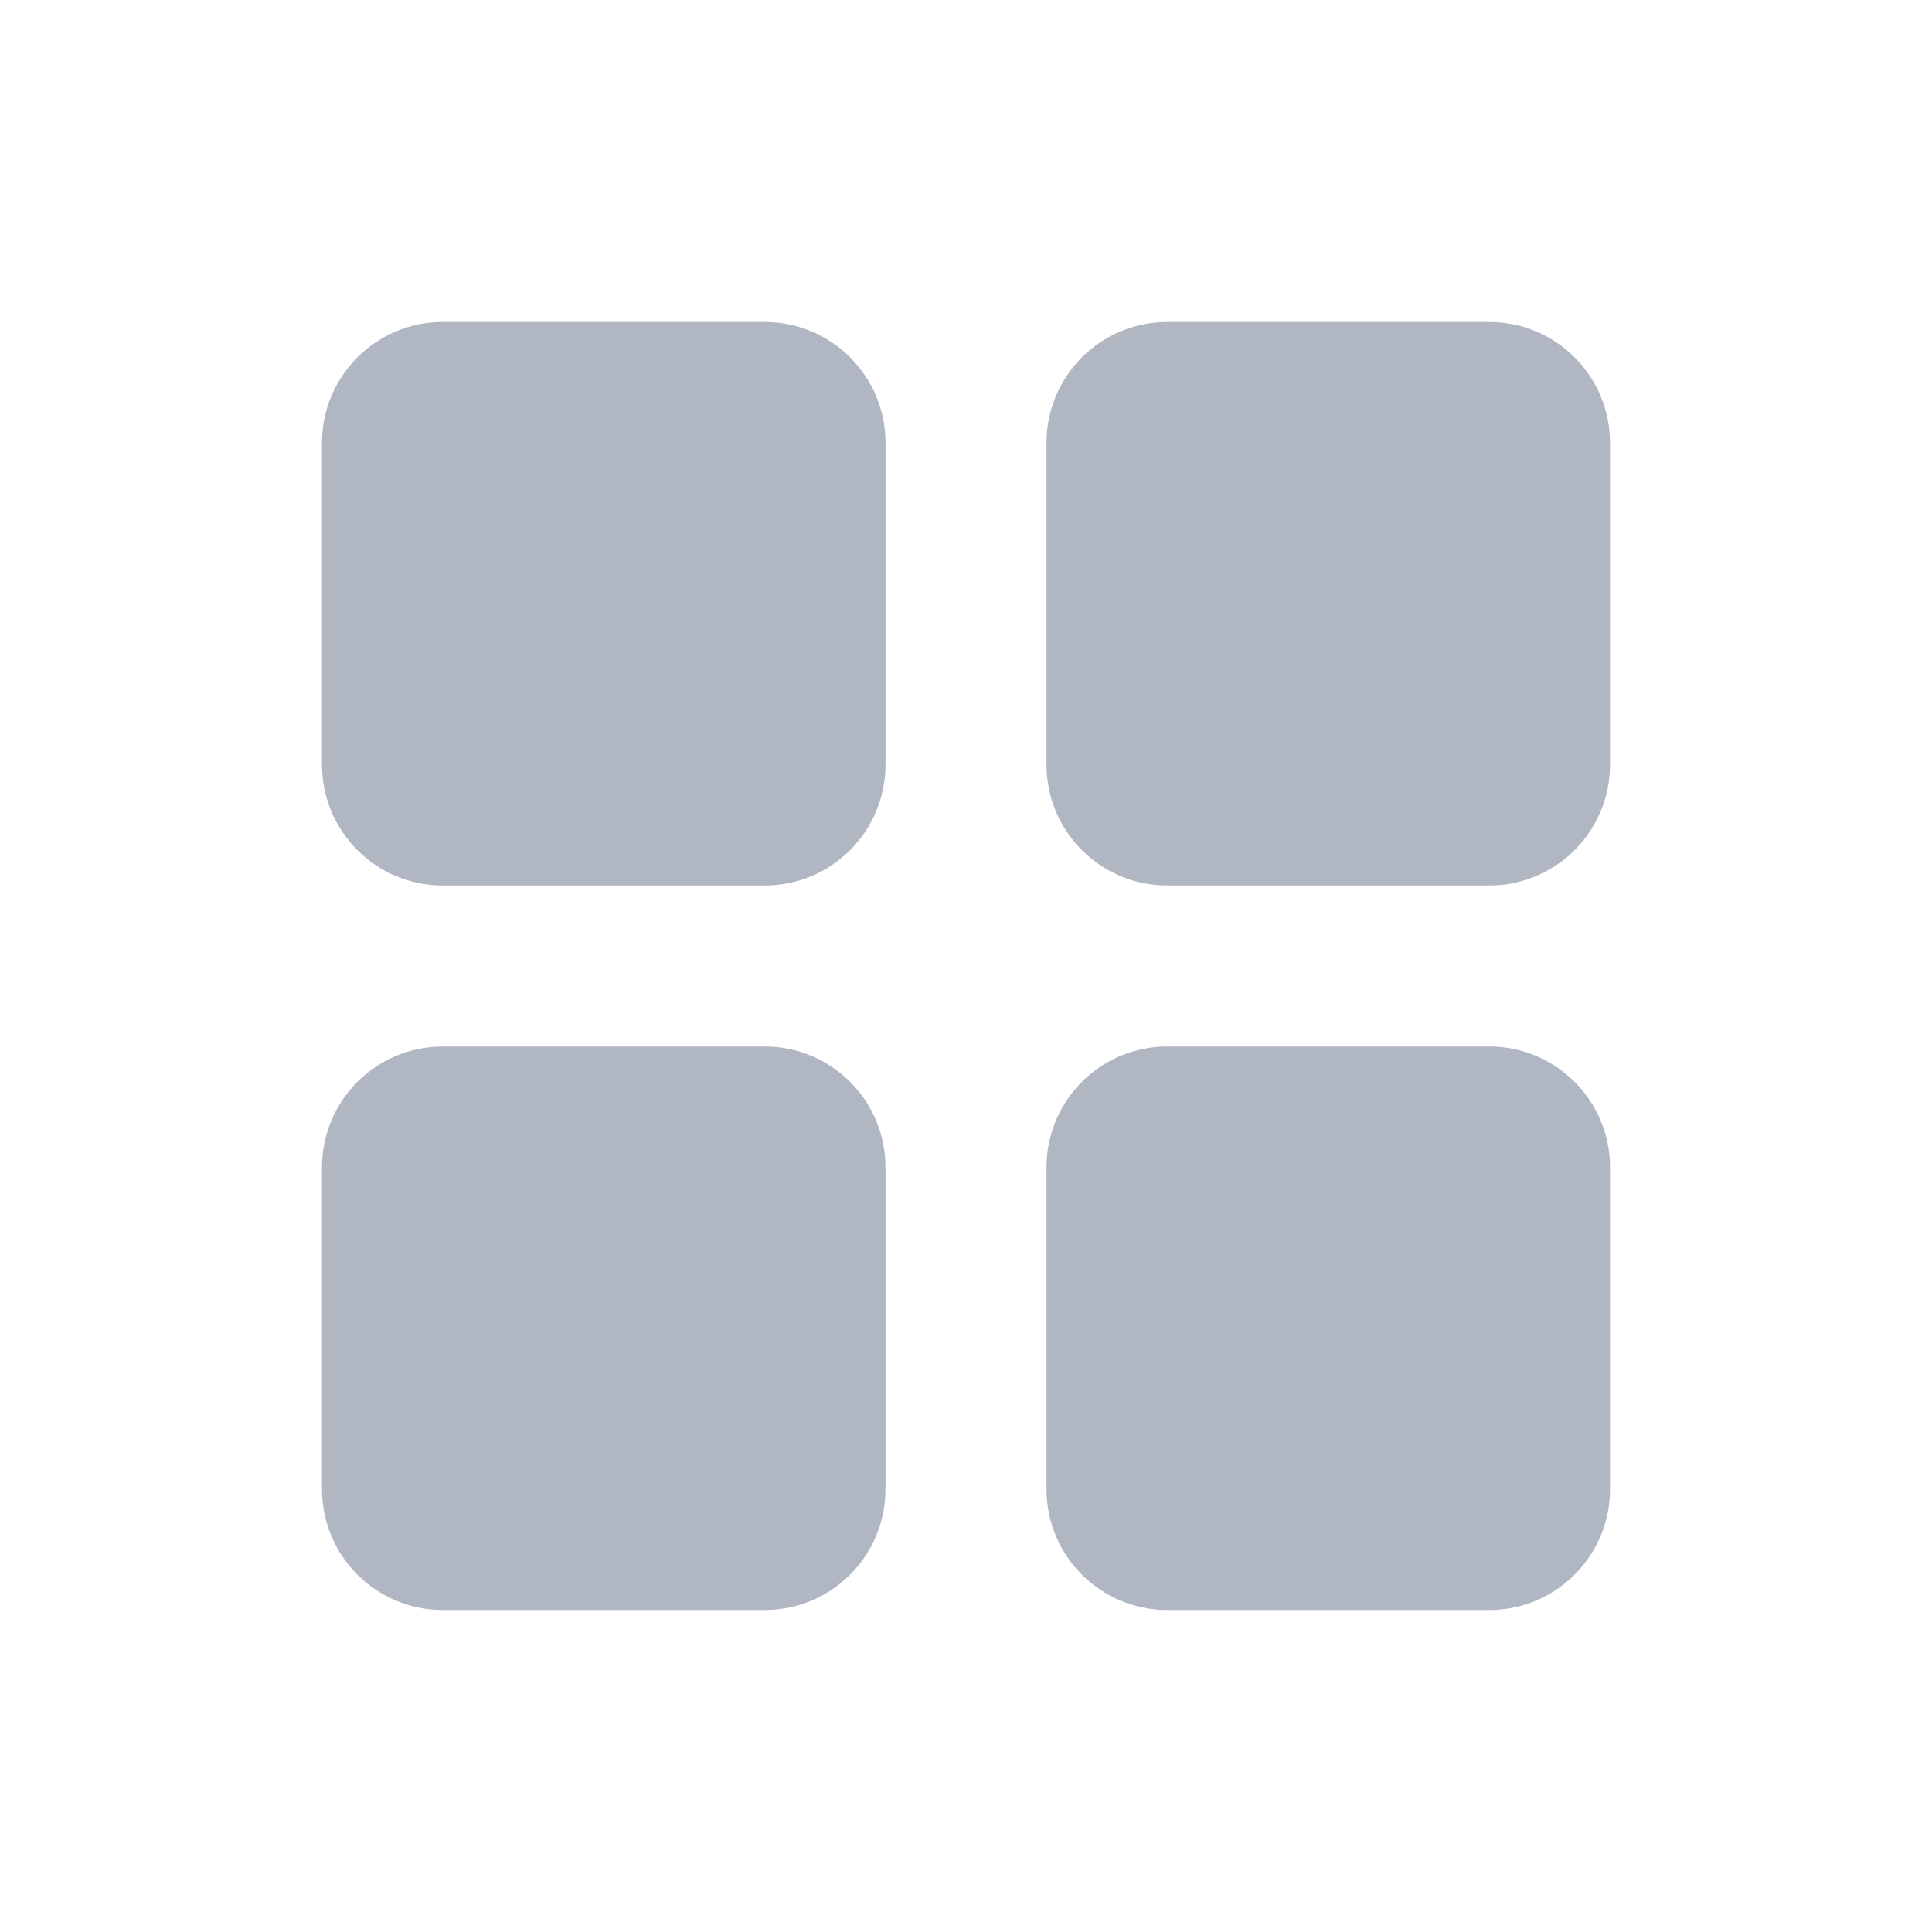
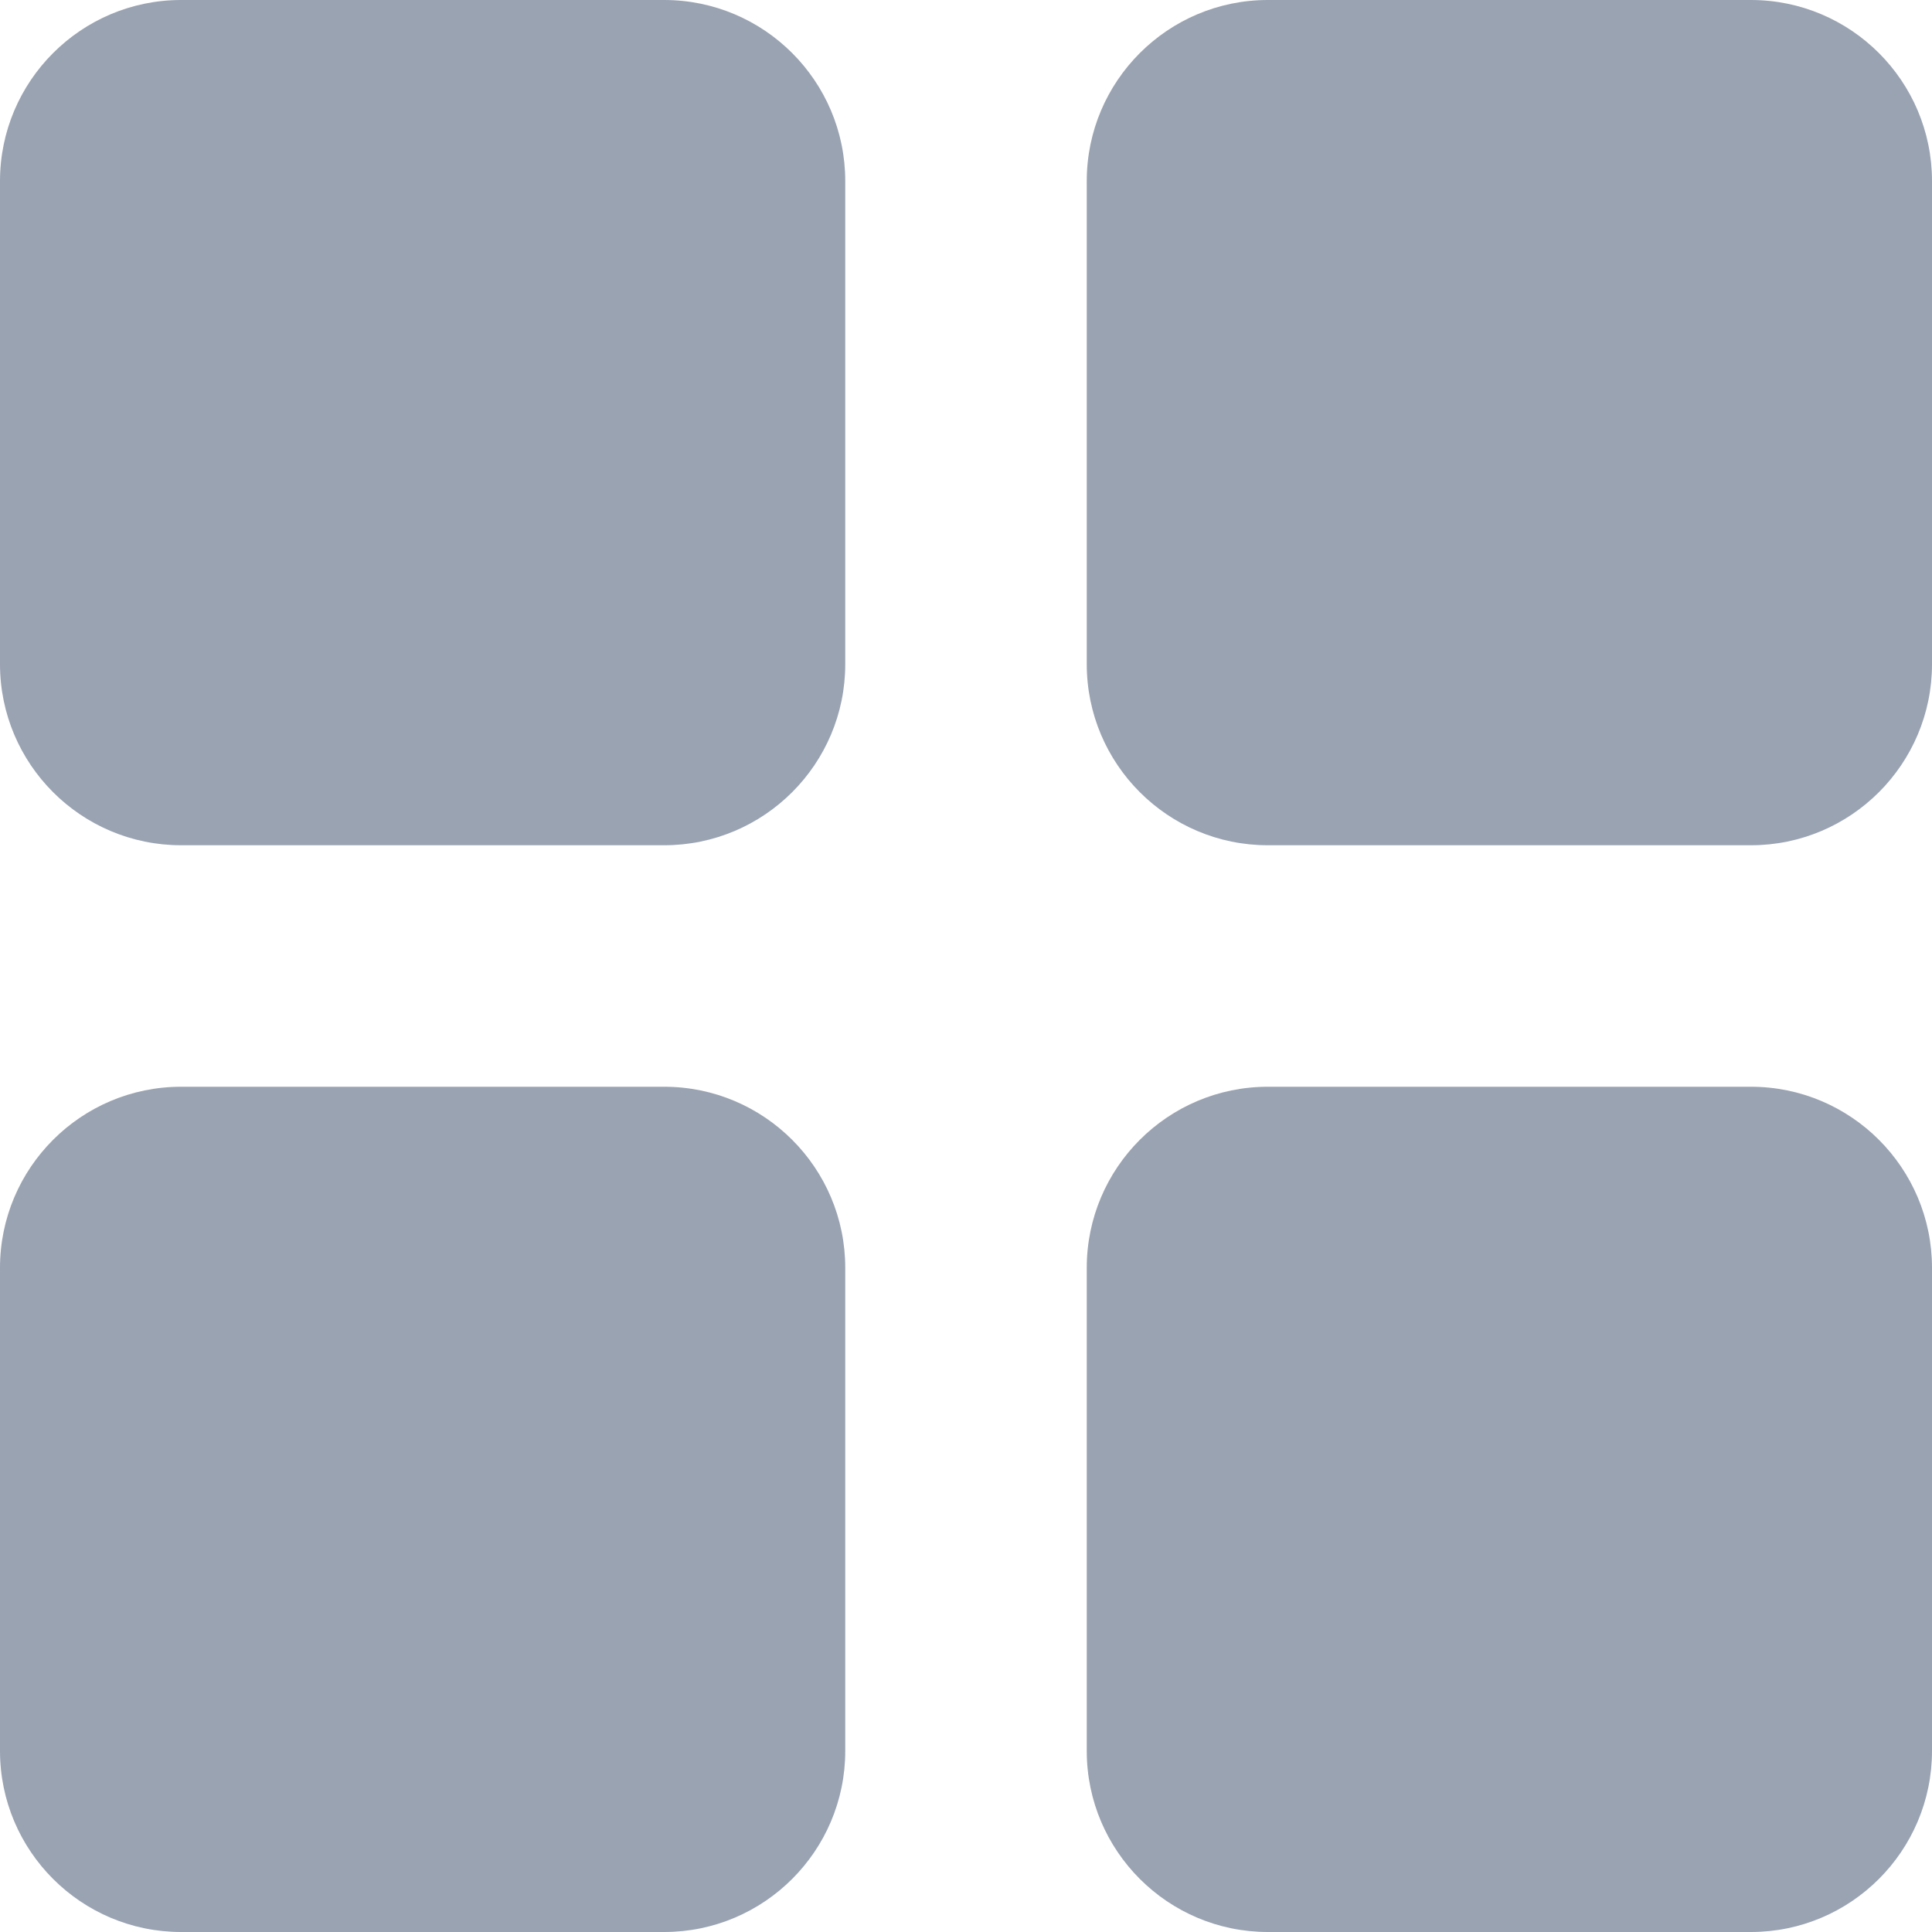
- <svg xmlns="http://www.w3.org/2000/svg" width="24" height="24" viewBox="0 0 24 24" fill="none">
-   <path d="M9.5 4H5.5C4.672 4 4 4.672 4 5.5V9.5C4 10.328 4.672 11 5.5 11H9.5C10.328 11 11 10.328 11 9.5V5.5C11 4.672 10.328 4 9.5 4Z" fill="#B0B7C3" />
-   <path fill-rule="evenodd" clip-rule="evenodd" d="M5.5 13H9.5C10.328 13 11 13.672 11 14.5V18.5C11 19.328 10.328 20 9.5 20H5.5C4.672 20 4 19.328 4 18.5V14.5C4 13.672 4.672 13 5.5 13ZM14.5 4H18.5C19.328 4 20 4.672 20 5.5V9.5C20 10.328 19.328 11 18.5 11H14.5C13.672 11 13 10.328 13 9.5V5.5C13 4.672 13.672 4 14.5 4ZM14.5 13H18.5C19.328 13 20 13.672 20 14.5V18.5C20 19.328 19.328 20 18.5 20H14.5C13.672 20 13 19.328 13 18.5V14.5C13 13.672 13.672 13 14.5 13Z" fill="#B0B7C3" />
+ <svg xmlns="http://www.w3.org/2000/svg" width="100%" height="100%" viewBox="0 0 16 16" version="1.1" xml:space="preserve" style="fill-rule:evenodd;clip-rule:evenodd;stroke-linejoin:round;stroke-miterlimit:2;">
+   <g transform="matrix(1,0,0,1,-4,-4)">
+     <g>
+       <path d="M9.5,4L5.5,4C4.672,4 4,4.672 4,5.5L4,9.5C4,10.328 4.672,11 5.5,11L9.5,11C10.328,11 11,10.328 11,9.5L11,5.5C11,4.672 10.328,4 9.5,4Z" style="fill:rgb(154,163,178);fill-rule:nonzero;" />
+       <path d="M5.5,13L9.5,13C10.328,13 11,13.672 11,14.5L11,18.5C11,19.328 10.328,20 9.5,20L5.5,20C4.672,20 4,19.328 4,18.5L4,14.5C4,13.672 4.672,13 5.5,13ZM14.5,4L18.5,4C19.328,4 20,4.672 20,5.5L20,9.5C20,10.328 19.328,11 18.5,11L14.5,11C13.672,11 13,10.328 13,9.5L13,5.5C13,4.672 13.672,4 14.5,4ZM14.5,13L18.5,13C19.328,13 20,13.672 20,14.5L20,18.5C20,19.328 19.328,20 18.5,20L14.5,20C13.672,20 13,19.328 13,18.5L13,14.5C13,13.672 13.672,13 14.5,13Z" style="fill:rgb(154,163,178);" />
+     </g>
+   </g>
</svg>
